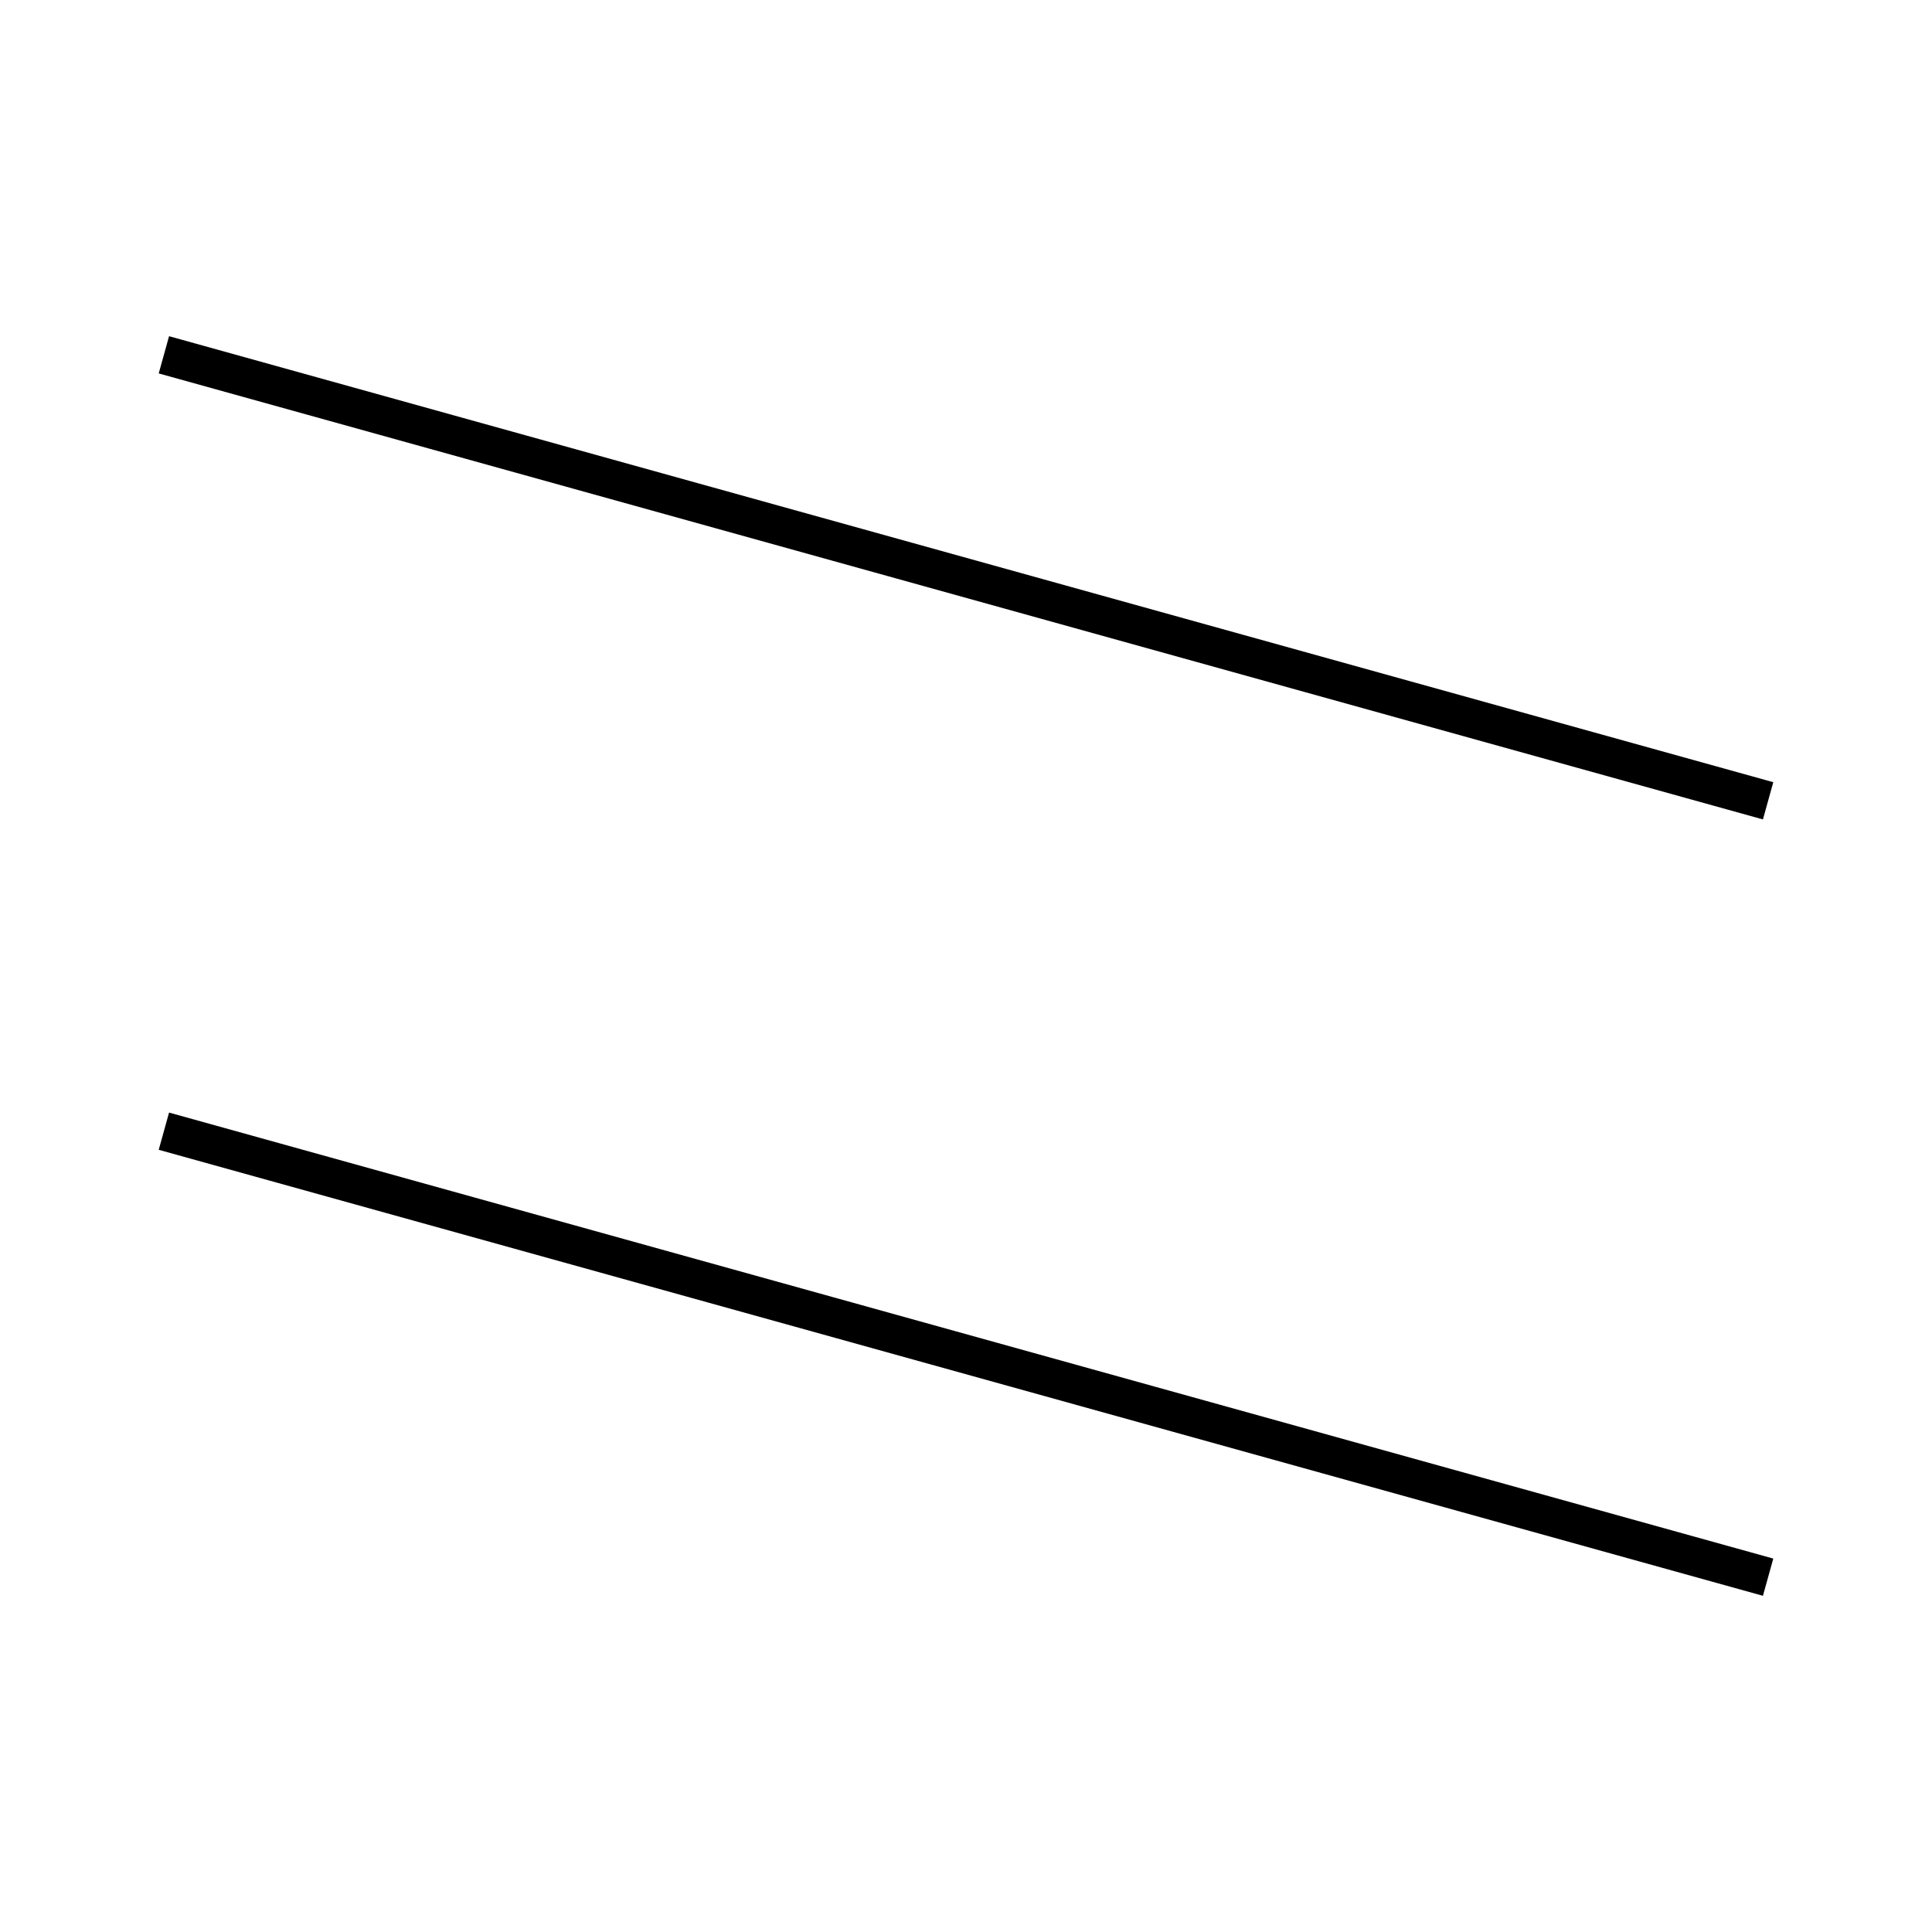
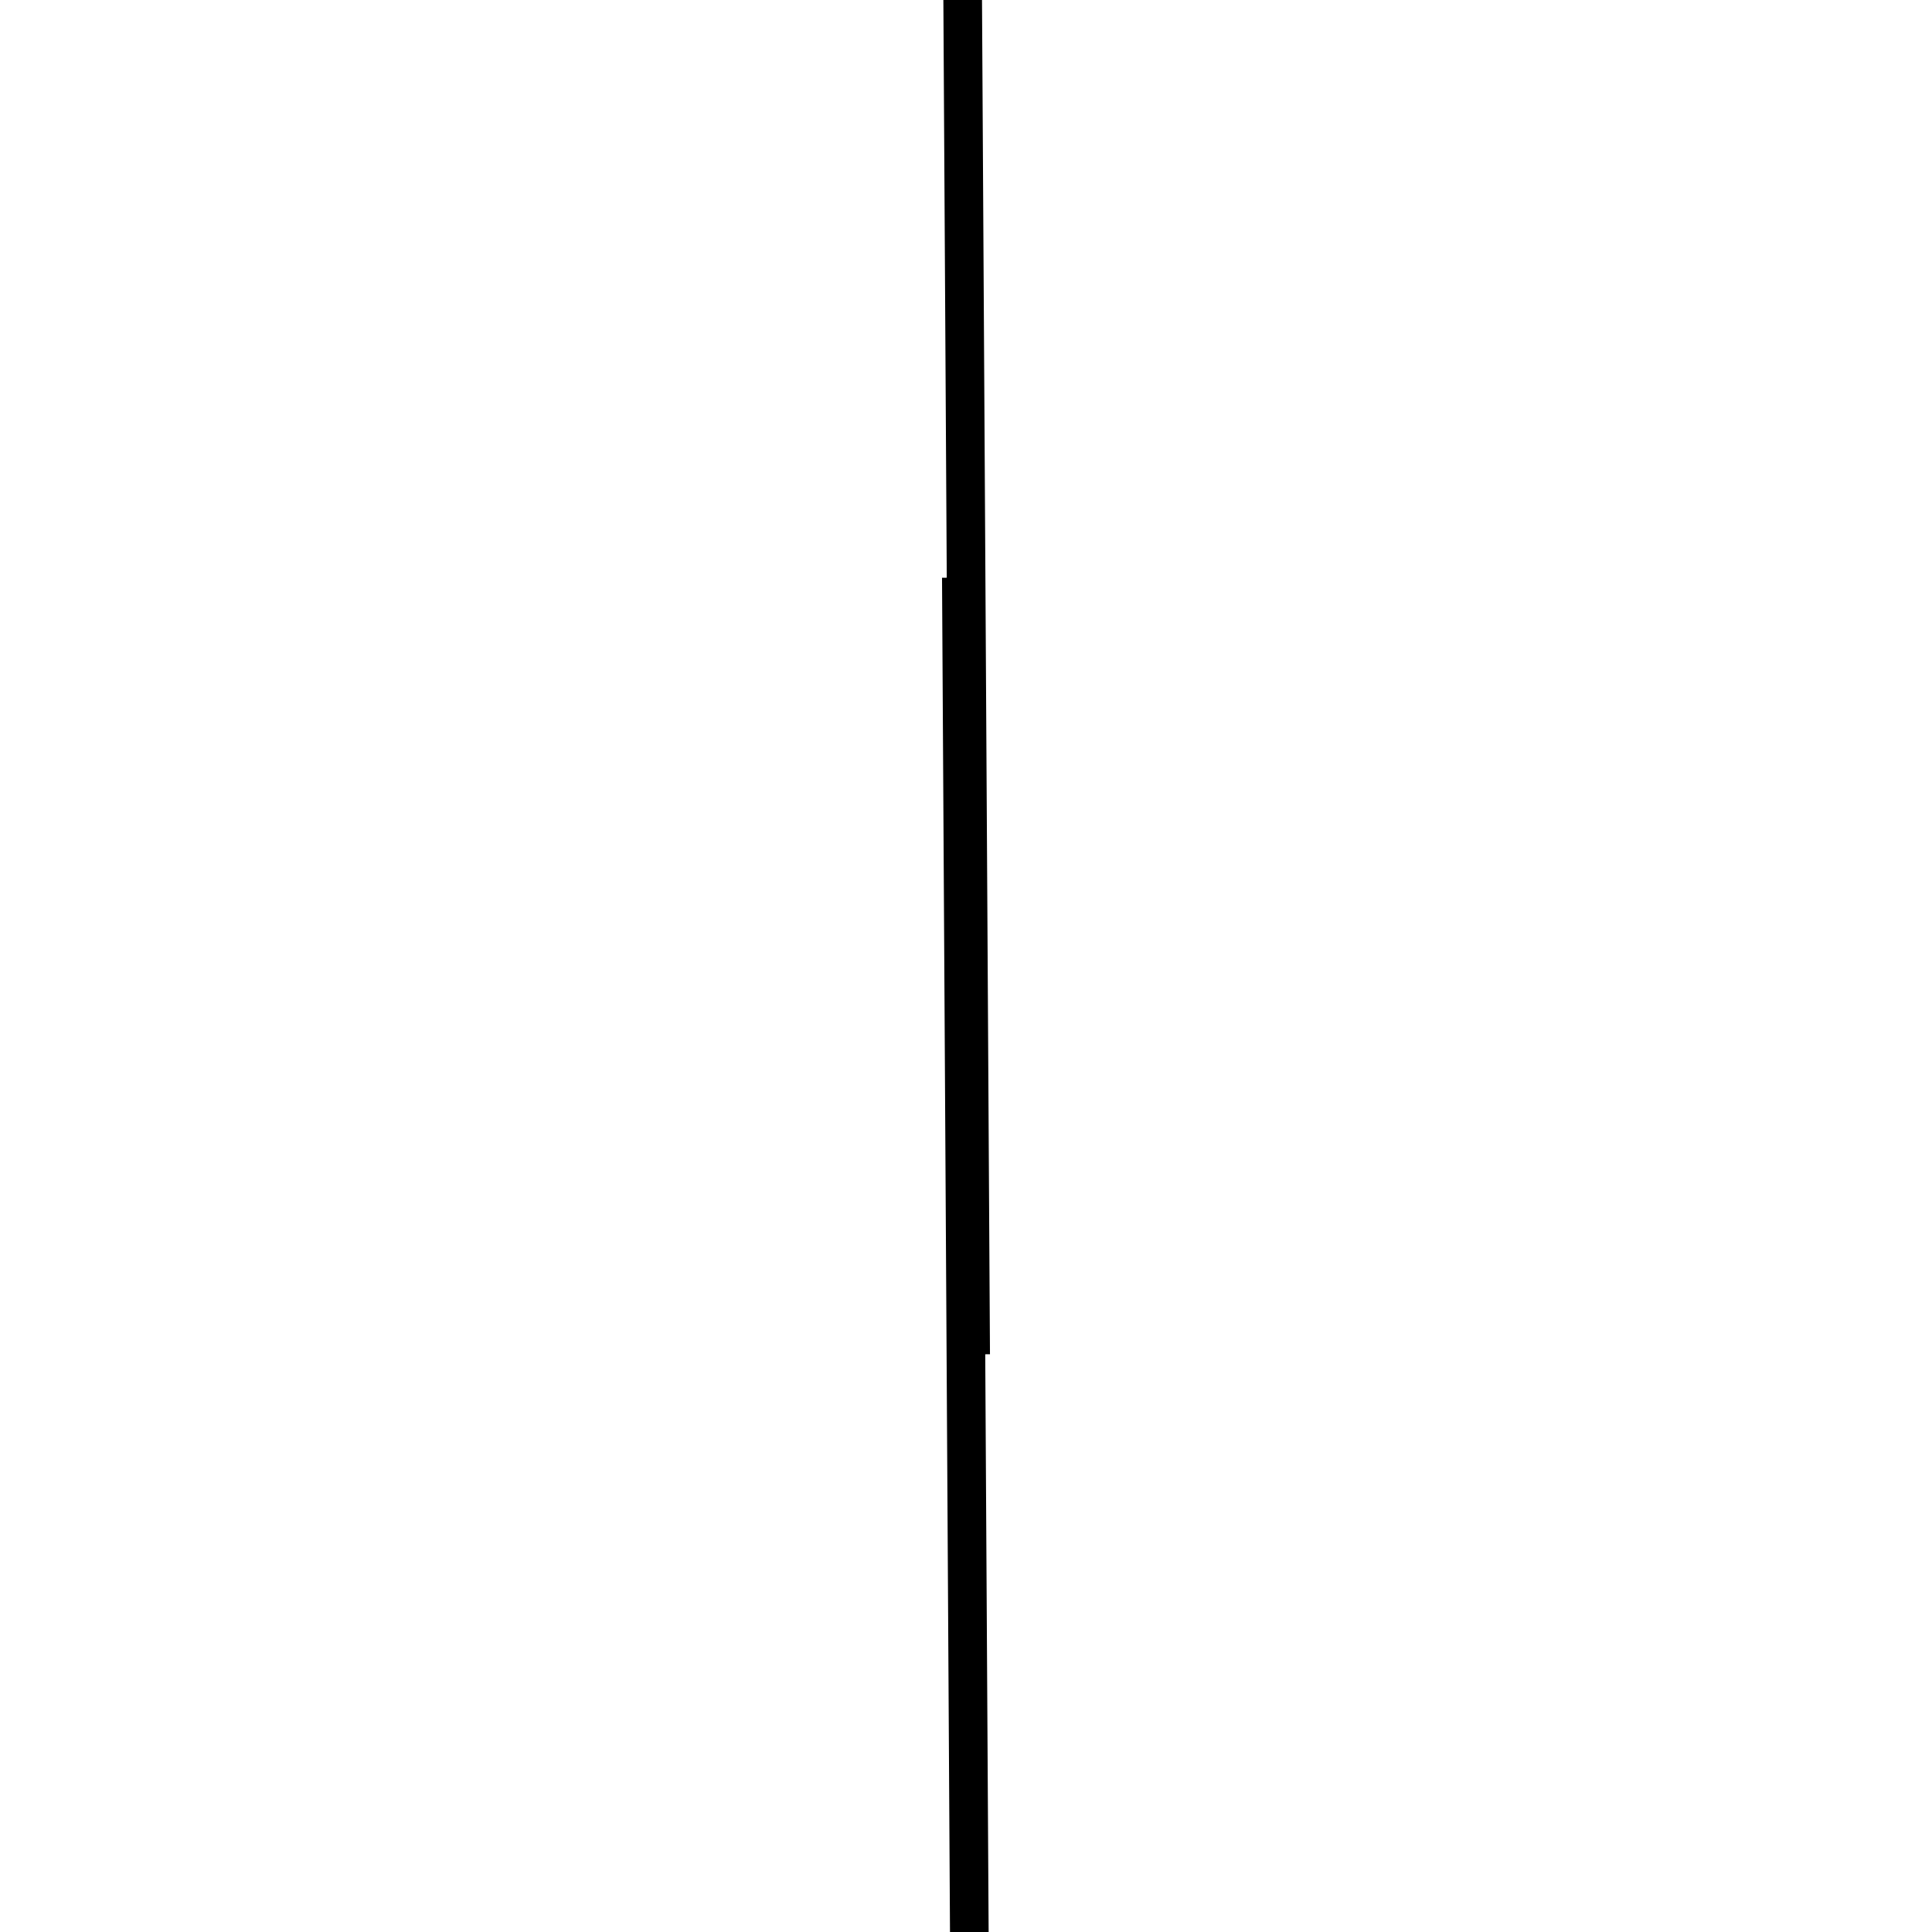
<svg xmlns="http://www.w3.org/2000/svg" height="100" width="100">
-   <line x1="8.483" y1="58.55" x2="91.517" y2="81.635" stroke-width="2" stroke="black" />
-   <line x1="8.483" y1="18.365" x2="91.517" y2="41.45" stroke-width="2" stroke="black" />
+   <line x1="49.759" y1="29.898" x2="50.241" y2="111.796" stroke-width="2" stroke="black" />
+   <line x1="49.759" y1="-11.796" x2="50.241" y2="70.102" stroke-width="2" stroke="black" />
</svg>
